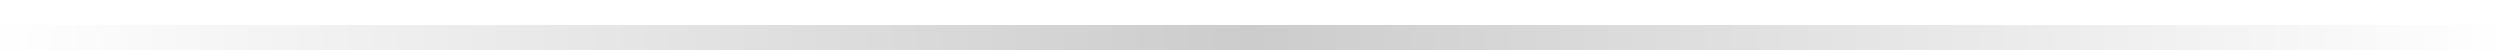
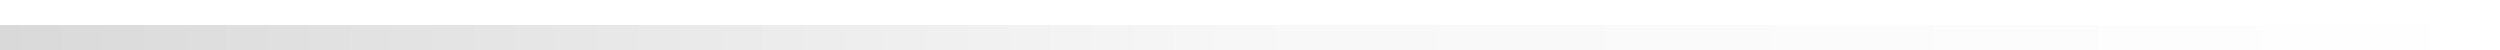
<svg xmlns="http://www.w3.org/2000/svg" viewBox="0 0 100 2" preserveAspectRatio="none">
  <defs>
    <linearGradient id="glow" x1="0%" y1="0%" x2="100%" y2="0%">
-       <stop offset="0%" stop-color="#ffffff" stop-opacity="0" />
-       <stop offset="50%" stop-color="#ffffff" stop-opacity="0.3" />
+       <stop offset="0%" stop-color="#ffffff" stop-opacity="0.12" />
+       <stop offset="50%" stop-color="#ffffff" stop-opacity="0.03" />
      <stop offset="100%" stop-color="#ffffff" stop-opacity="0" />
    </linearGradient>
    <linearGradient id="shadow" x1="0%" y1="0%" x2="100%" y2="0%">
-       <stop offset="0%" stop-color="#000000" stop-opacity="0" />
-       <stop offset="50%" stop-color="#000000" stop-opacity="0.2" />
+       <stop offset="0%" stop-color="#000000" stop-opacity="0.15" />
+       <stop offset="50%" stop-color="#000000" stop-opacity="0.03" />
      <stop offset="100%" stop-color="#000000" stop-opacity="0" />
    </linearGradient>
  </defs>
  <rect x="0" y="0" width="100" height="1" fill="url(#glow)" />
  <rect x="0" y="1" width="100" height="1" fill="url(#shadow)" />
</svg>
